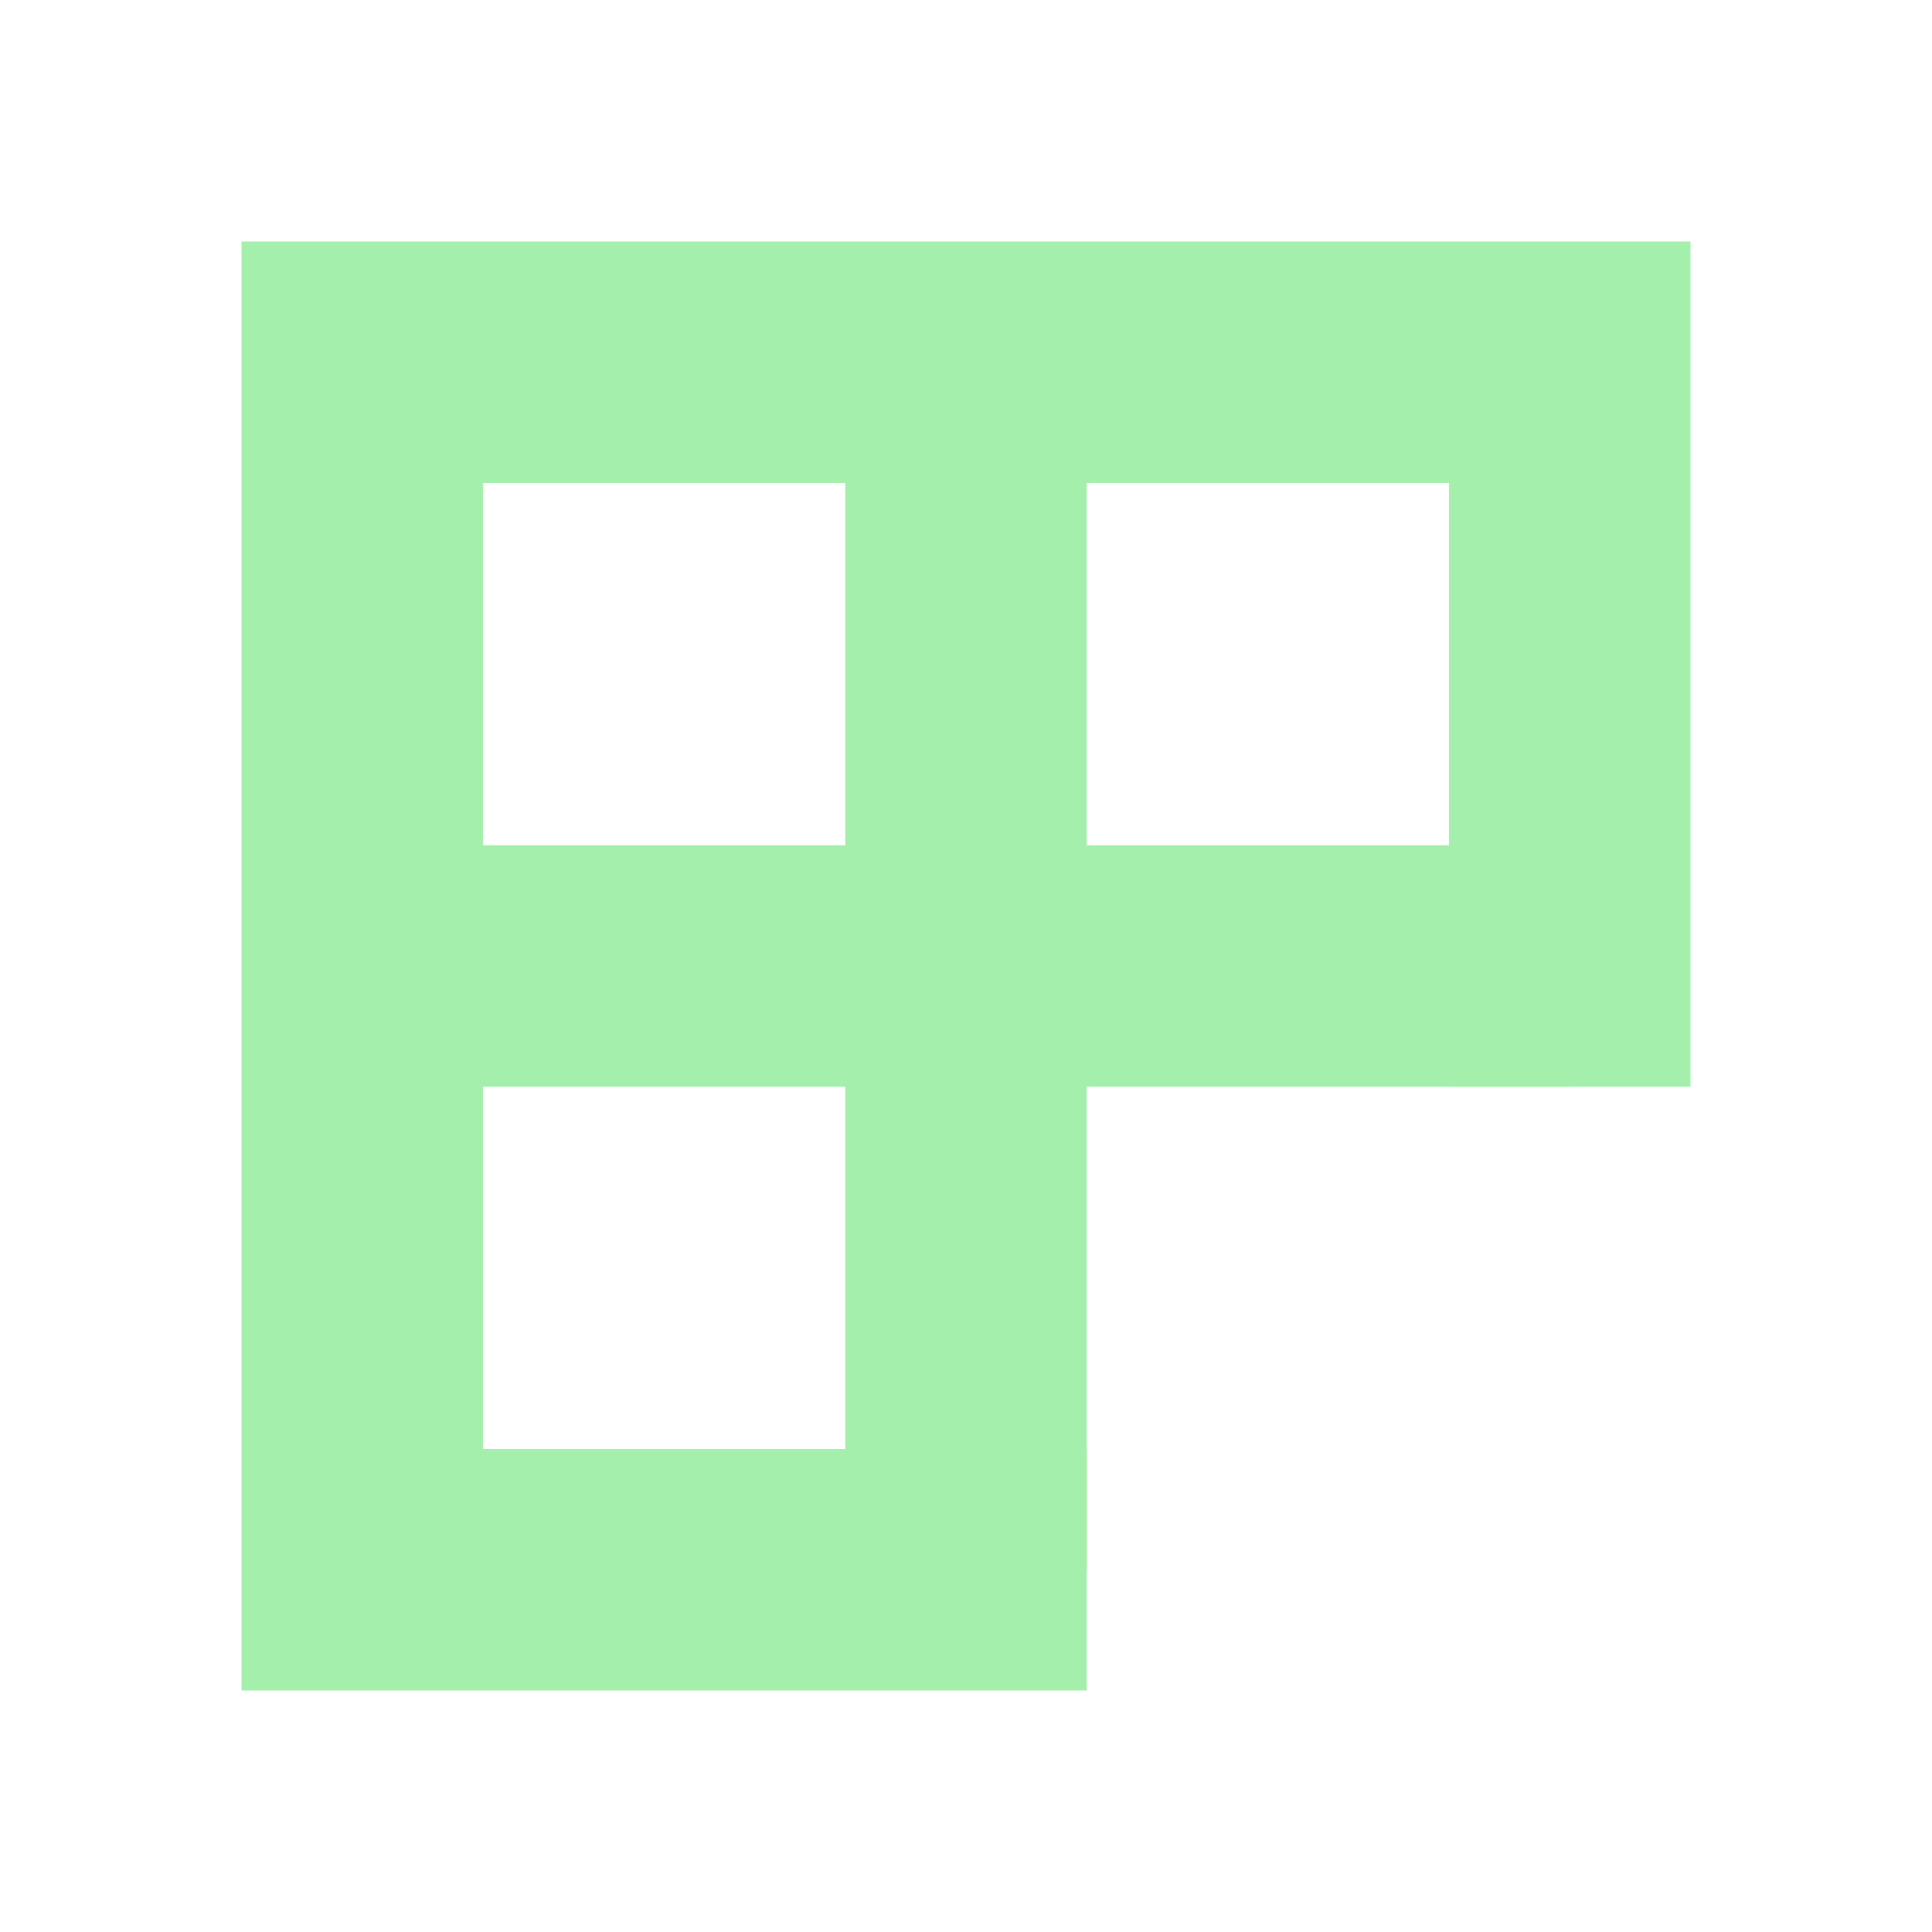
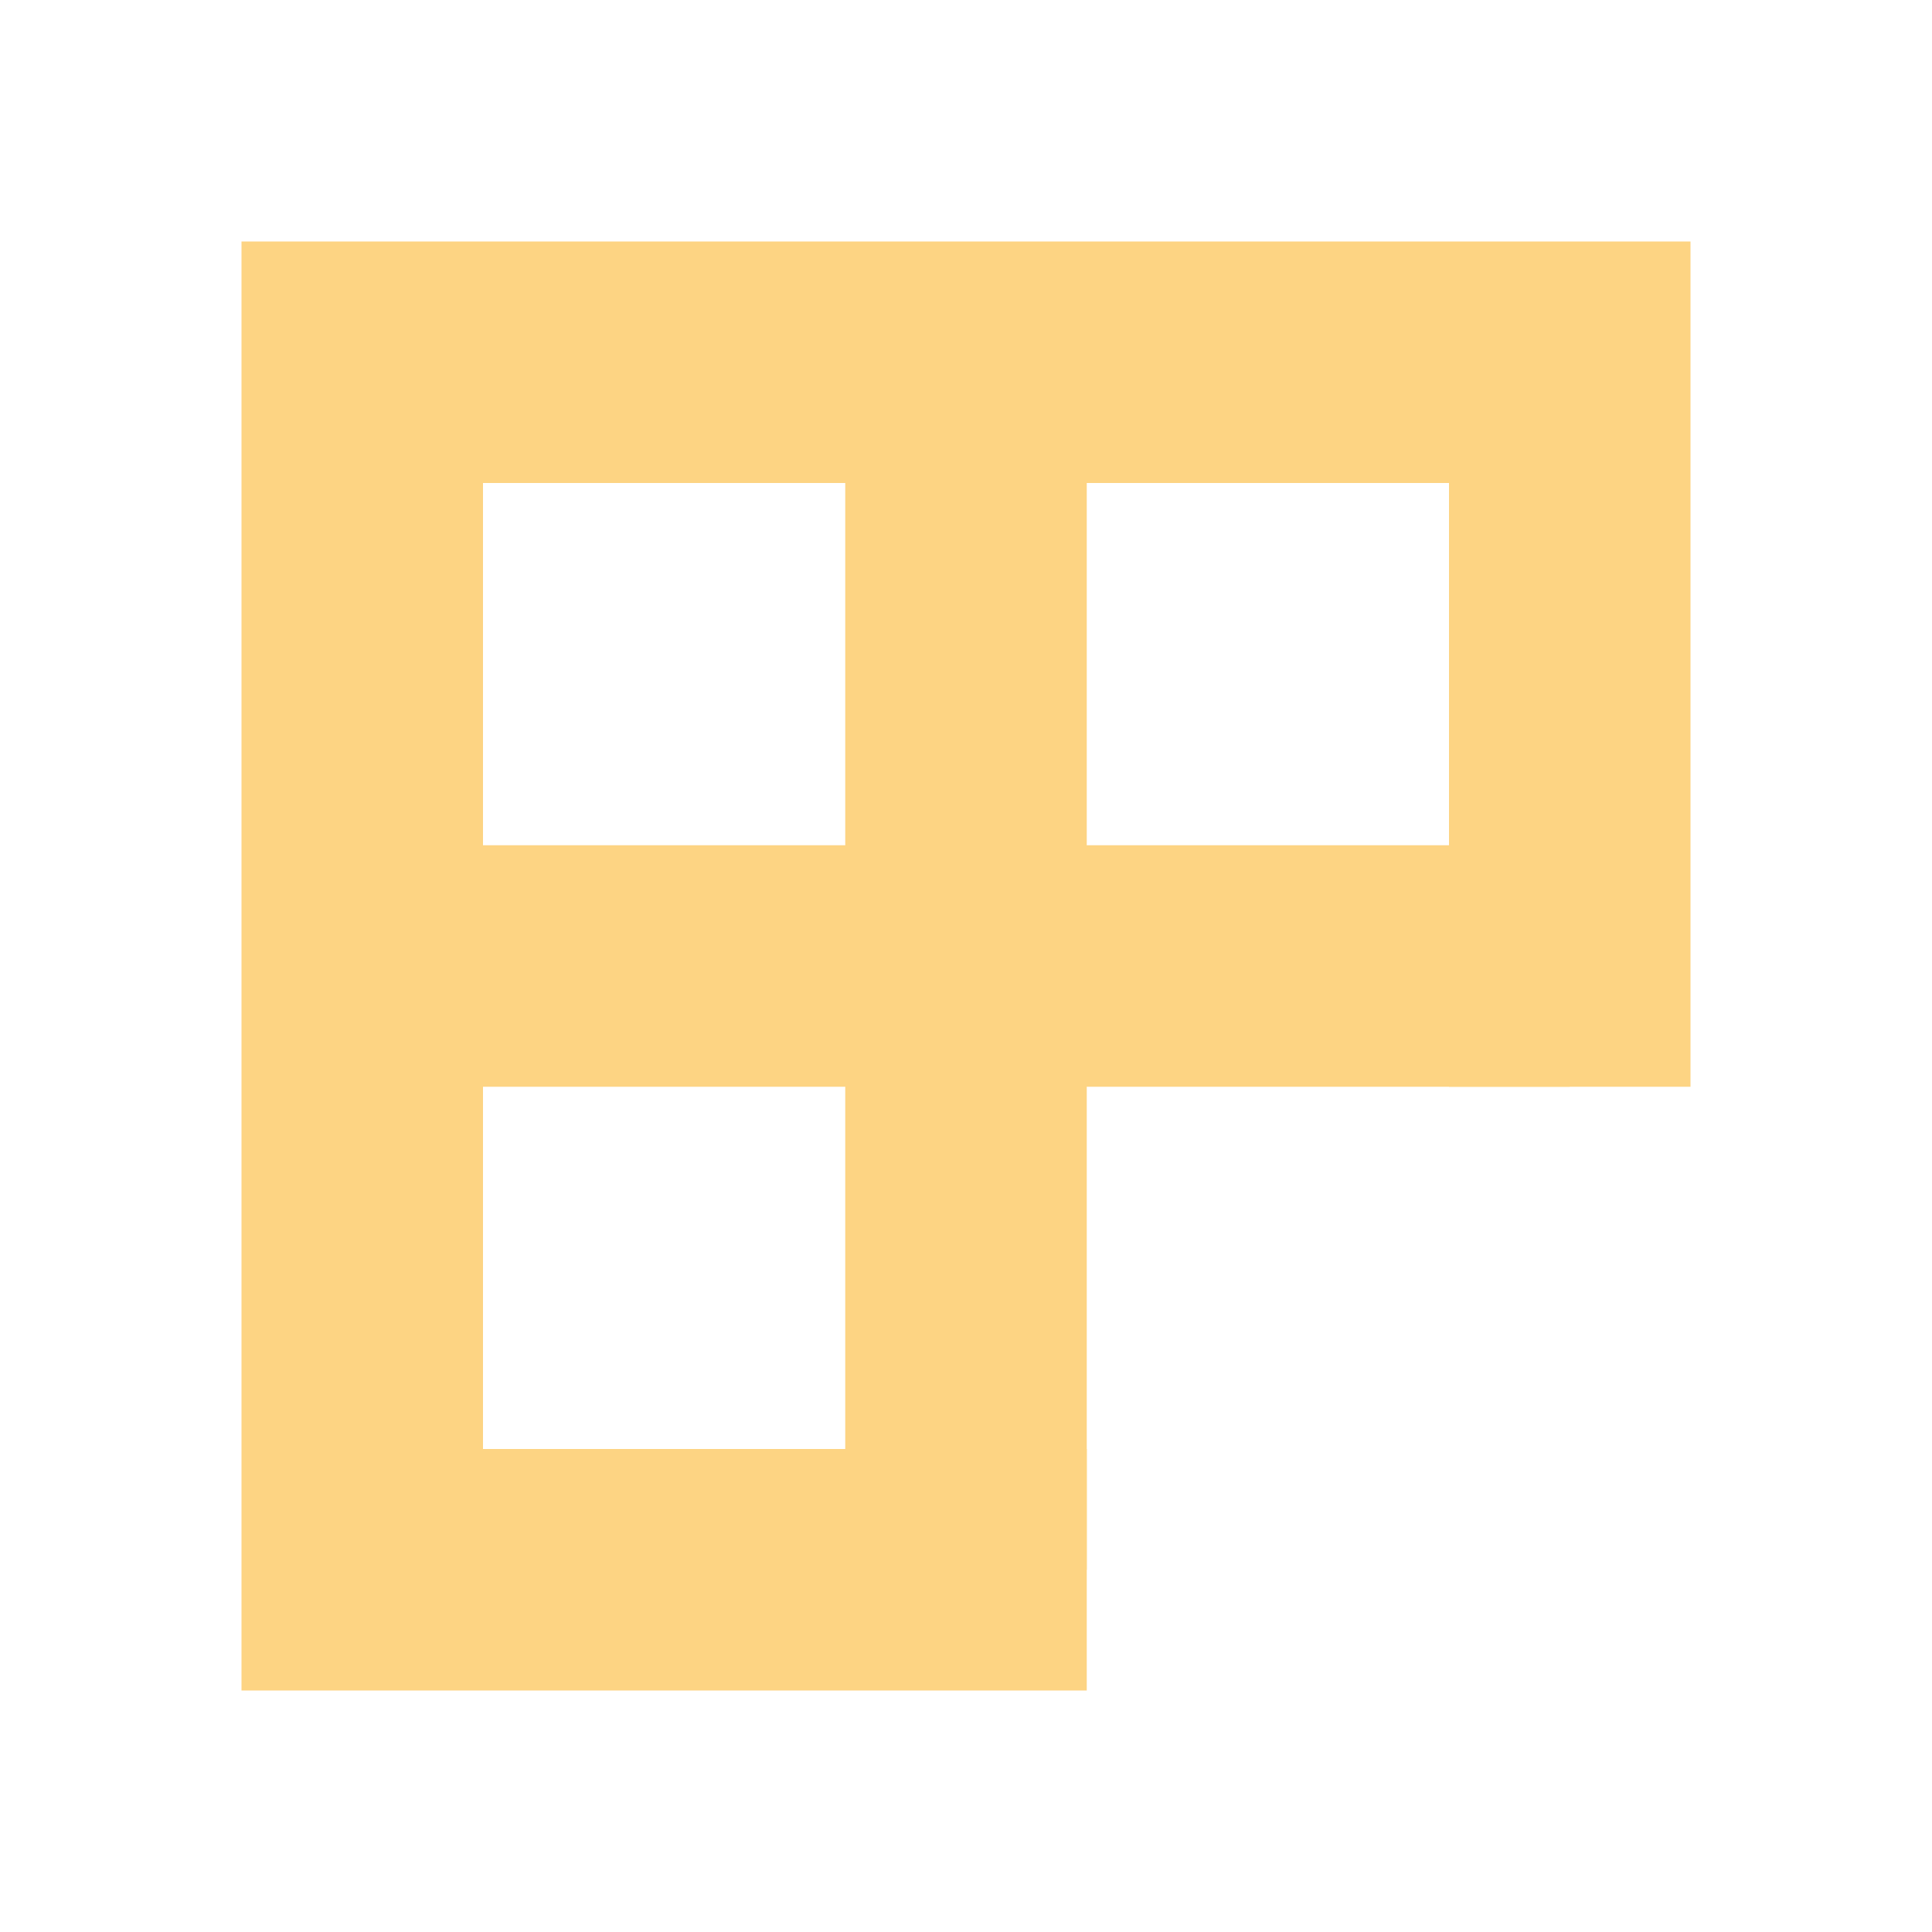
<svg xmlns="http://www.w3.org/2000/svg" height="16" viewBox="0 0 16 16" width="16" version="1.1" id="svg4">
  <defs id="defs8" />
-   <path style="opacity:1;fill:#a5efac;fill-opacity:1;stroke:none;stroke-width:1.89;stroke-linecap:square;stroke-linejoin:miter;stroke-miterlimit:4;stroke-dasharray:none;stroke-dashoffset:0;stroke-opacity:1" d="M 2 2 L 2 14 L 9 14 L 9 12 L 4 12 L 4 4 L 12 4 L 12 9 L 14 9 L 14 2 L 2 2 z " id="rect3700" />
-   <rect style="opacity:1;fill:#a5efac;fill-opacity:1;stroke:none;stroke-width:1.89;stroke-linecap:square;stroke-linejoin:miter;stroke-miterlimit:4;stroke-dasharray:none;stroke-dashoffset:0;stroke-opacity:1" id="rect3728" width="2" height="10" x="7" y="3" />
-   <rect style="opacity:1;fill:#a5efac;fill-opacity:1;stroke:none;stroke-width:1.89;stroke-linecap:square;stroke-linejoin:miter;stroke-miterlimit:4;stroke-dasharray:none;stroke-dashoffset:0;stroke-opacity:1" id="rect3730" width="10" height="2" x="3" y="7" />
+   <path style="opacity:1;fill:#fdd483;fill-opacity:1;stroke:none;stroke-width:1.89;stroke-linecap:square;stroke-linejoin:miter;stroke-miterlimit:4;stroke-dasharray:none;stroke-dashoffset:0;stroke-opacity:1" d="M 2 2 L 2 14 L 9 14 L 9 12 L 4 12 L 4 4 L 12 4 L 12 9 L 14 9 L 14 2 L 2 2 z " id="rect3700" />
+   <rect style="opacity:1;fill:#fdd483;fill-opacity:1;stroke:none;stroke-width:1.89;stroke-linecap:square;stroke-linejoin:miter;stroke-miterlimit:4;stroke-dasharray:none;stroke-dashoffset:0;stroke-opacity:1" id="rect3728" width="2" height="10" x="7" y="3" />
+   <rect style="opacity:1;fill:#fdd483;fill-opacity:1;stroke:none;stroke-width:1.89;stroke-linecap:square;stroke-linejoin:miter;stroke-miterlimit:4;stroke-dasharray:none;stroke-dashoffset:0;stroke-opacity:1" id="rect3730" width="10" height="2" x="3" y="7" />
</svg>
